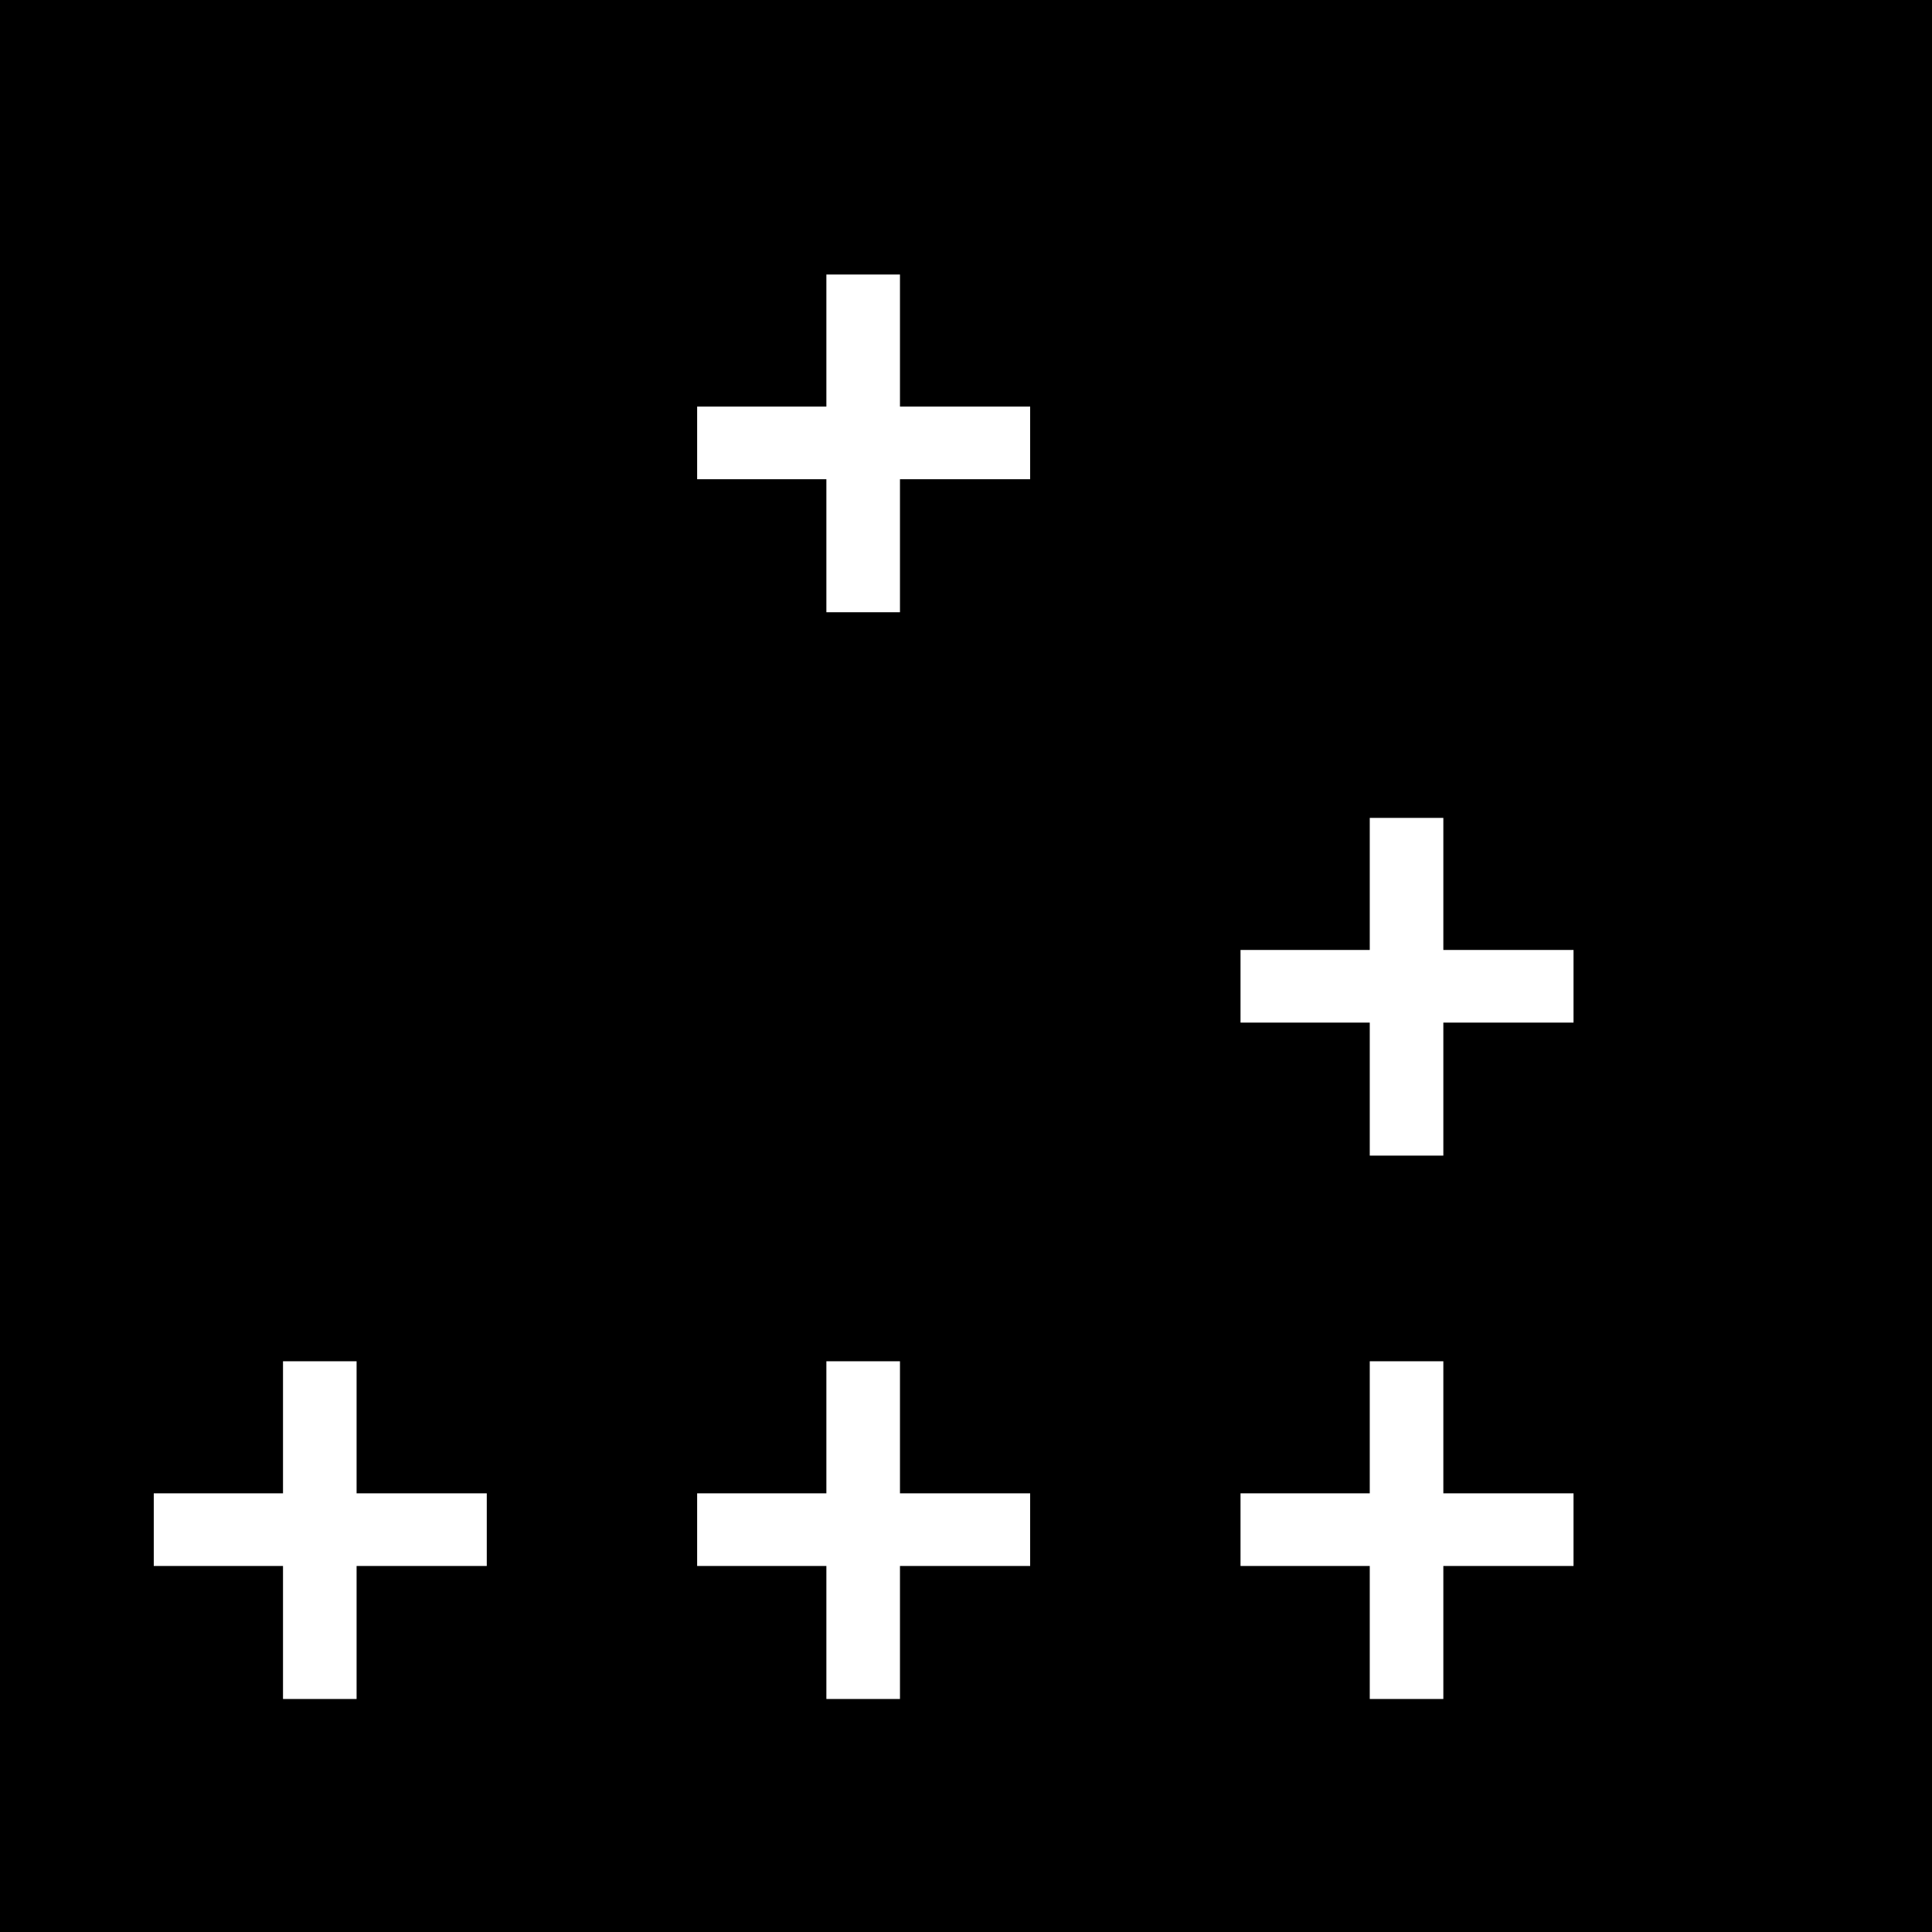
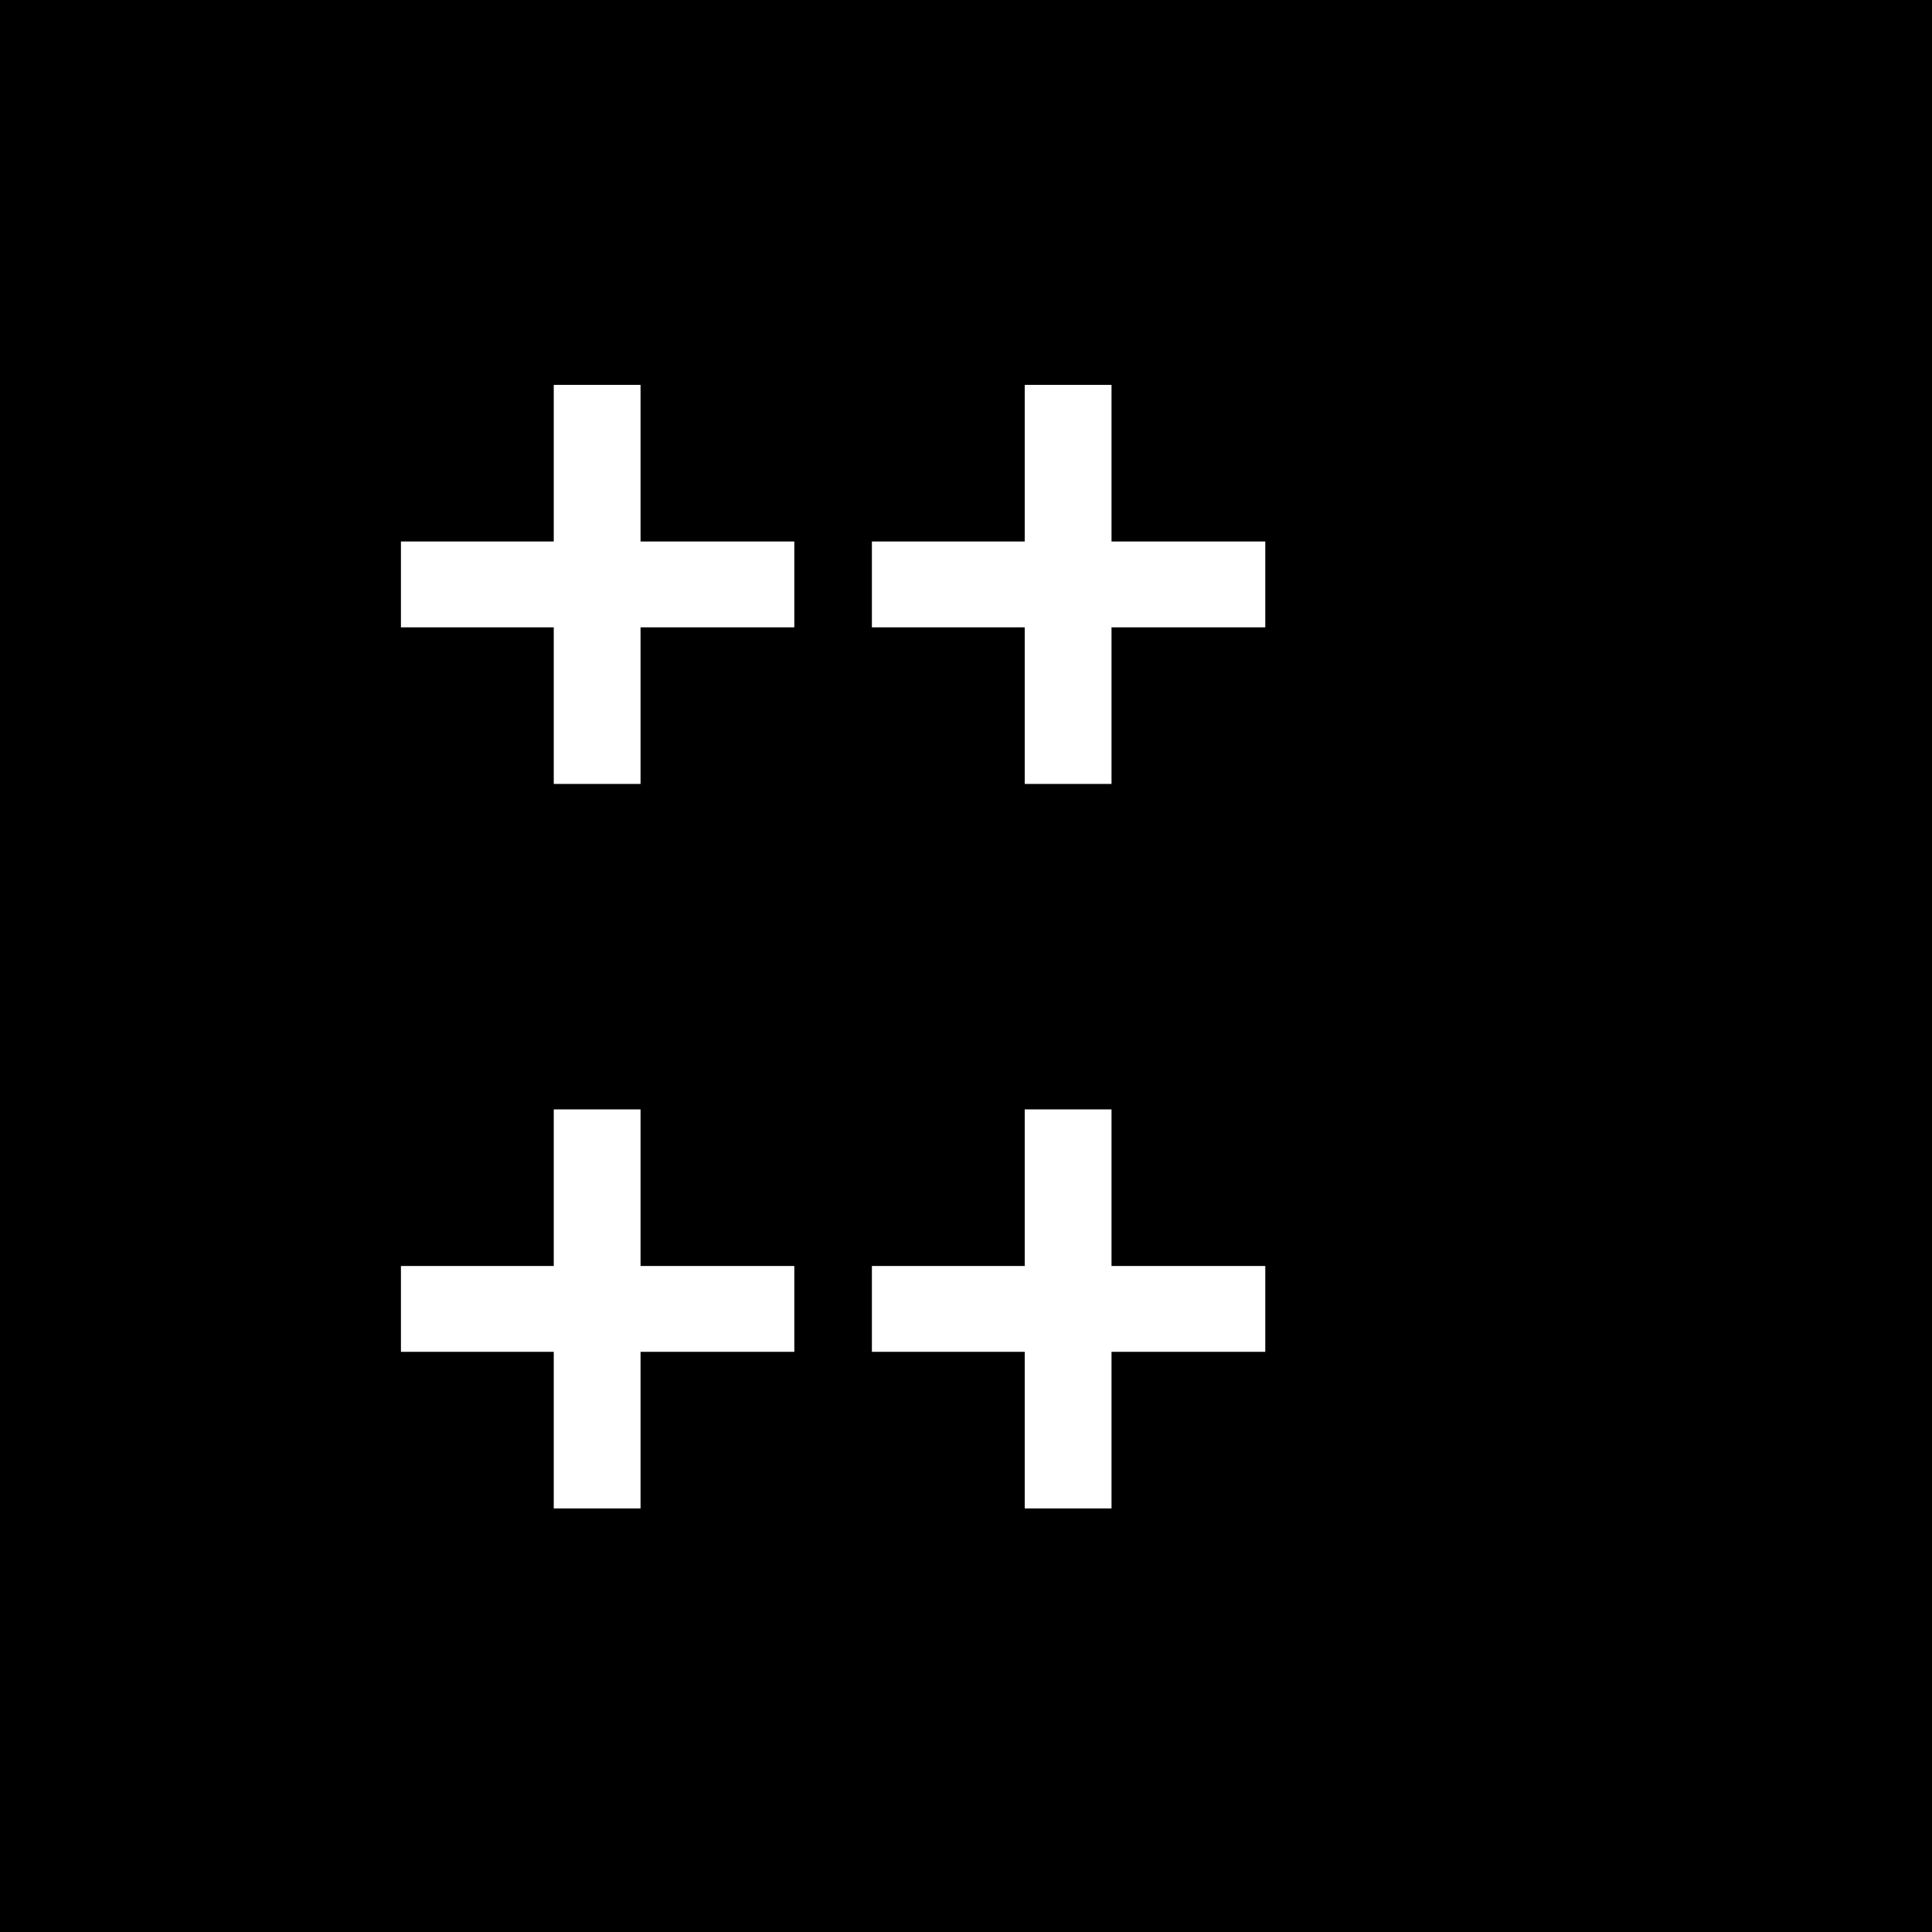
<svg xmlns="http://www.w3.org/2000/svg" viewBox="0 0 32 32">
  <rect width="32" height="32" fill="#000" />
-   <text font-family="Courier New, monospace" font-size="11" fill="#ffffff" font-weight="bold">
-     <tspan x="11" y="11">+</tspan>
-     <tspan x="20" y="20">+</tspan>
-     <tspan x="2" y="29">+</tspan>
-     <tspan x="11" y="29">+</tspan>
-     <tspan x="20" y="29">+</tspan>
+   <text font-family="Courier New, monospace" font-size="13" fill="#ffffff" font-weight="bold">
+     <tspan x="6" y="14">++</tspan>
+     <tspan x="6" y="26">++</tspan>
  </text>
</svg>
